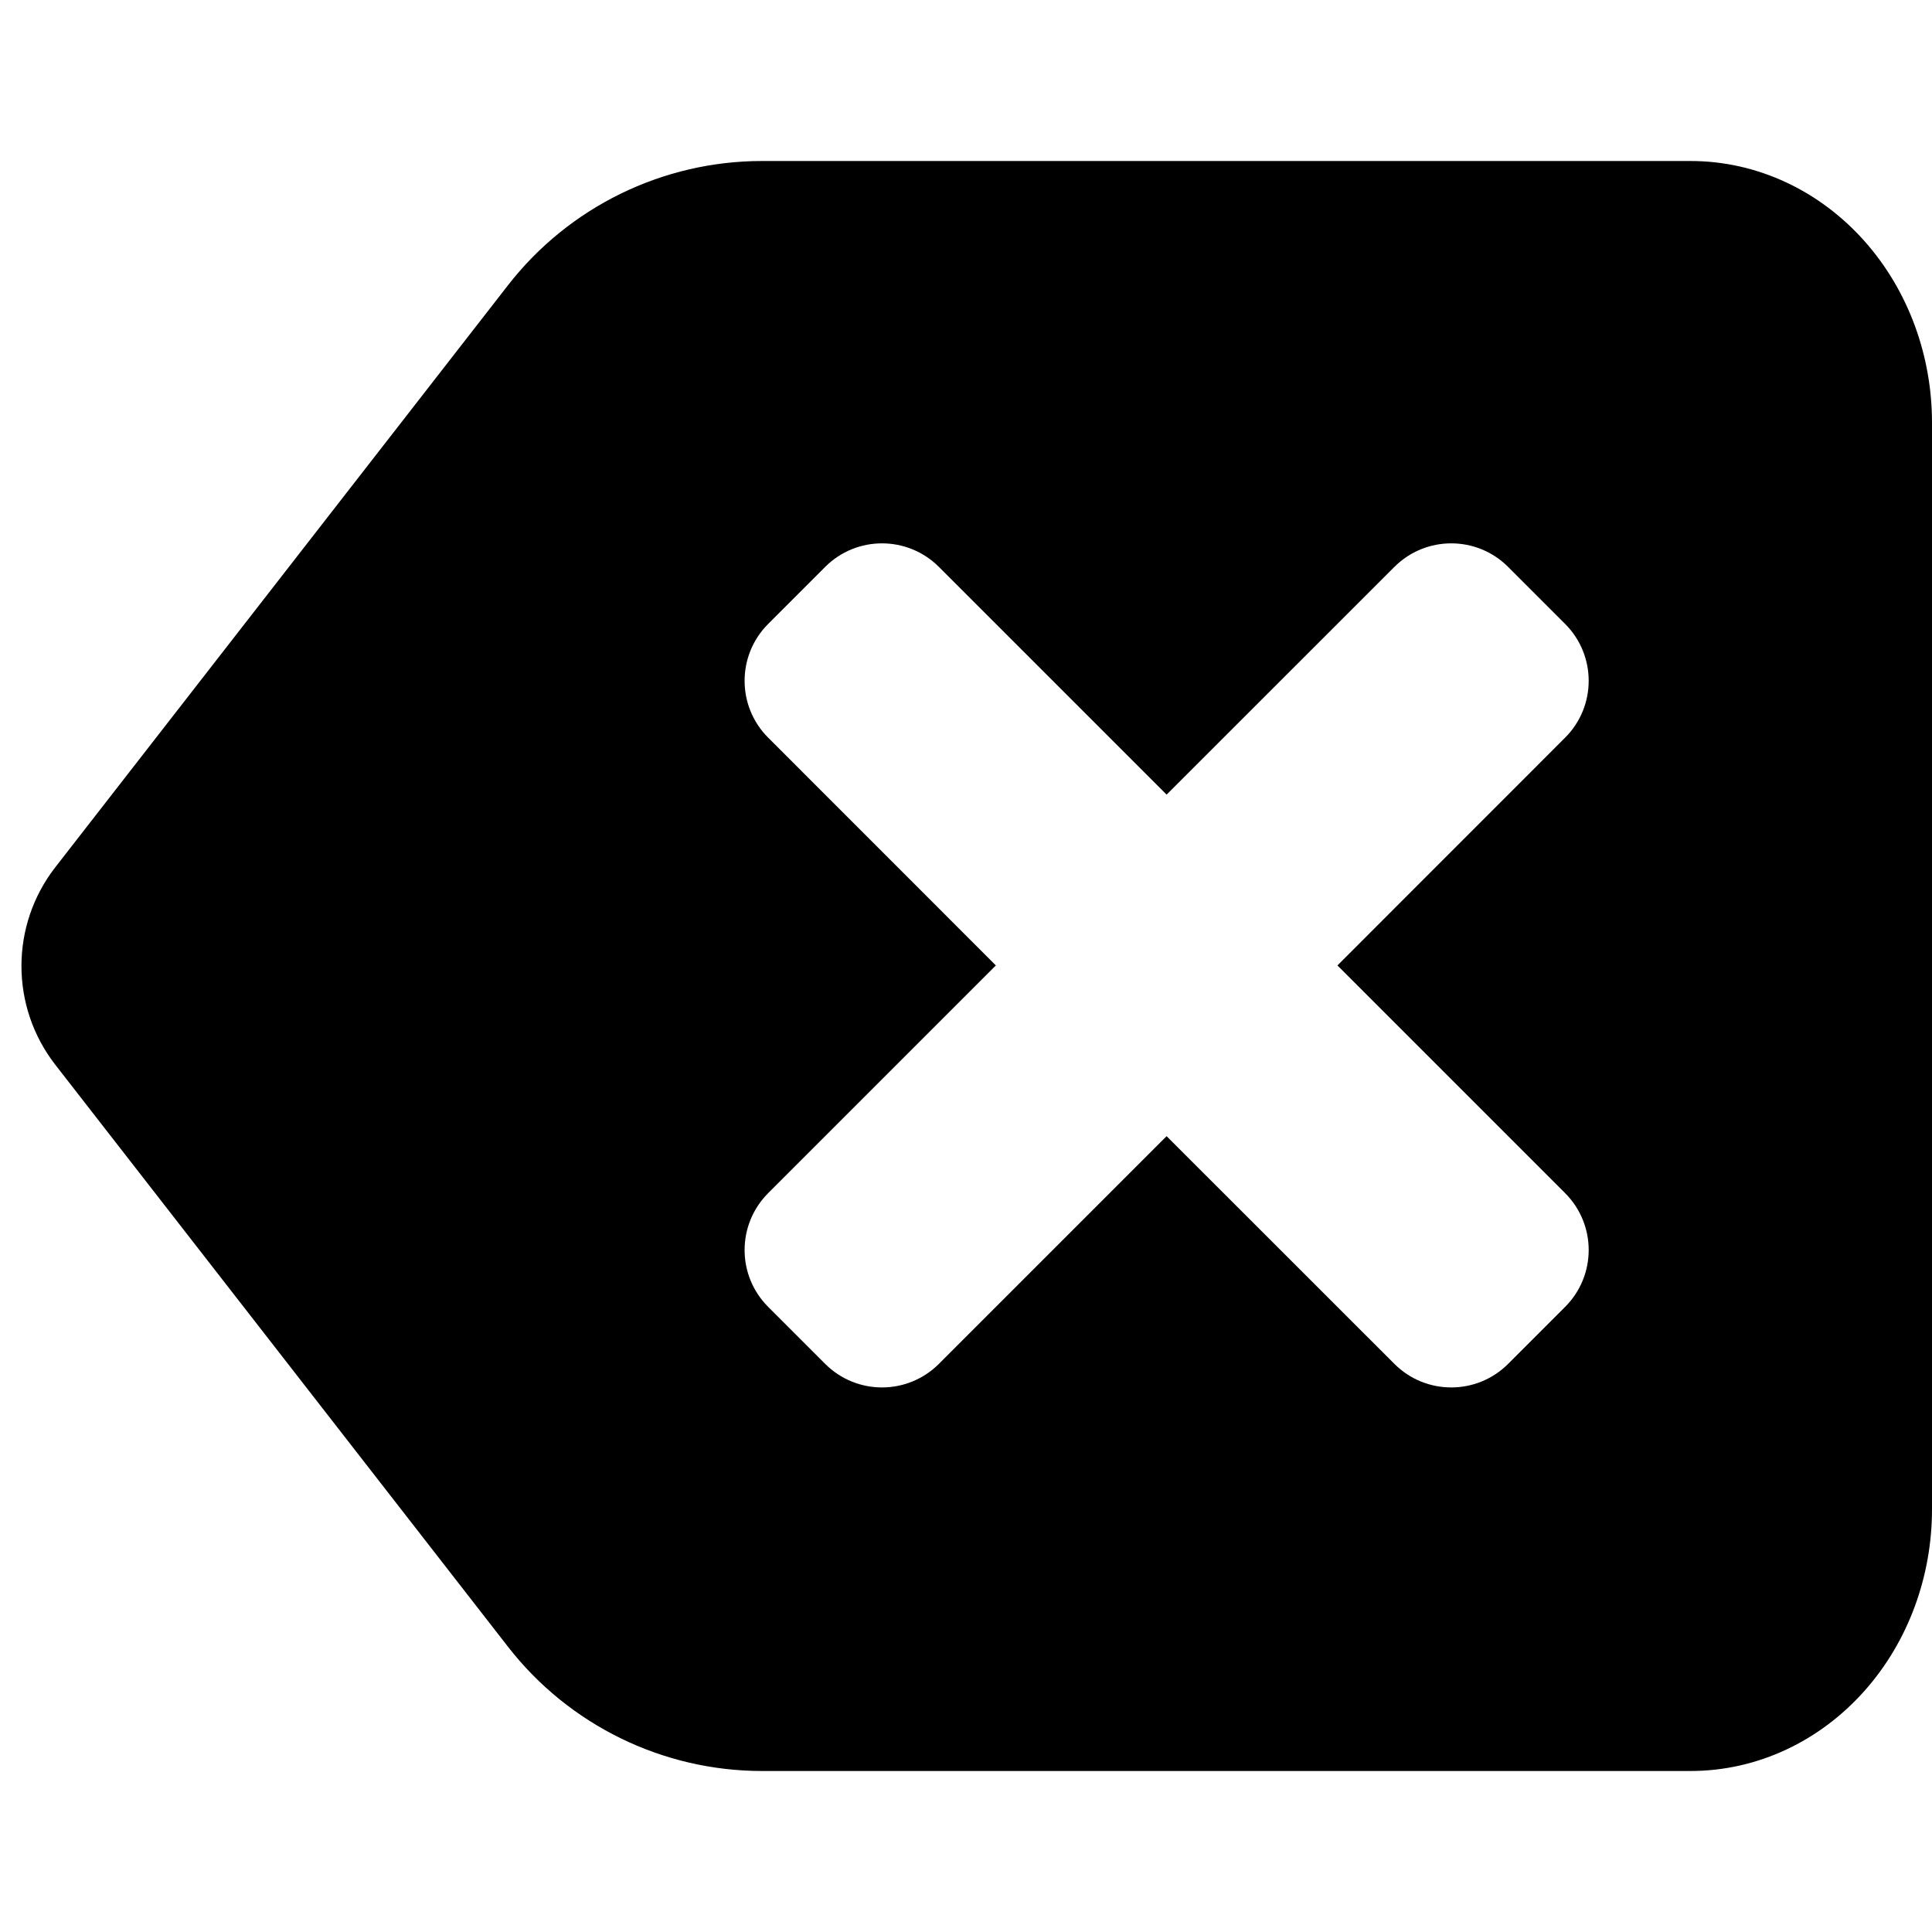
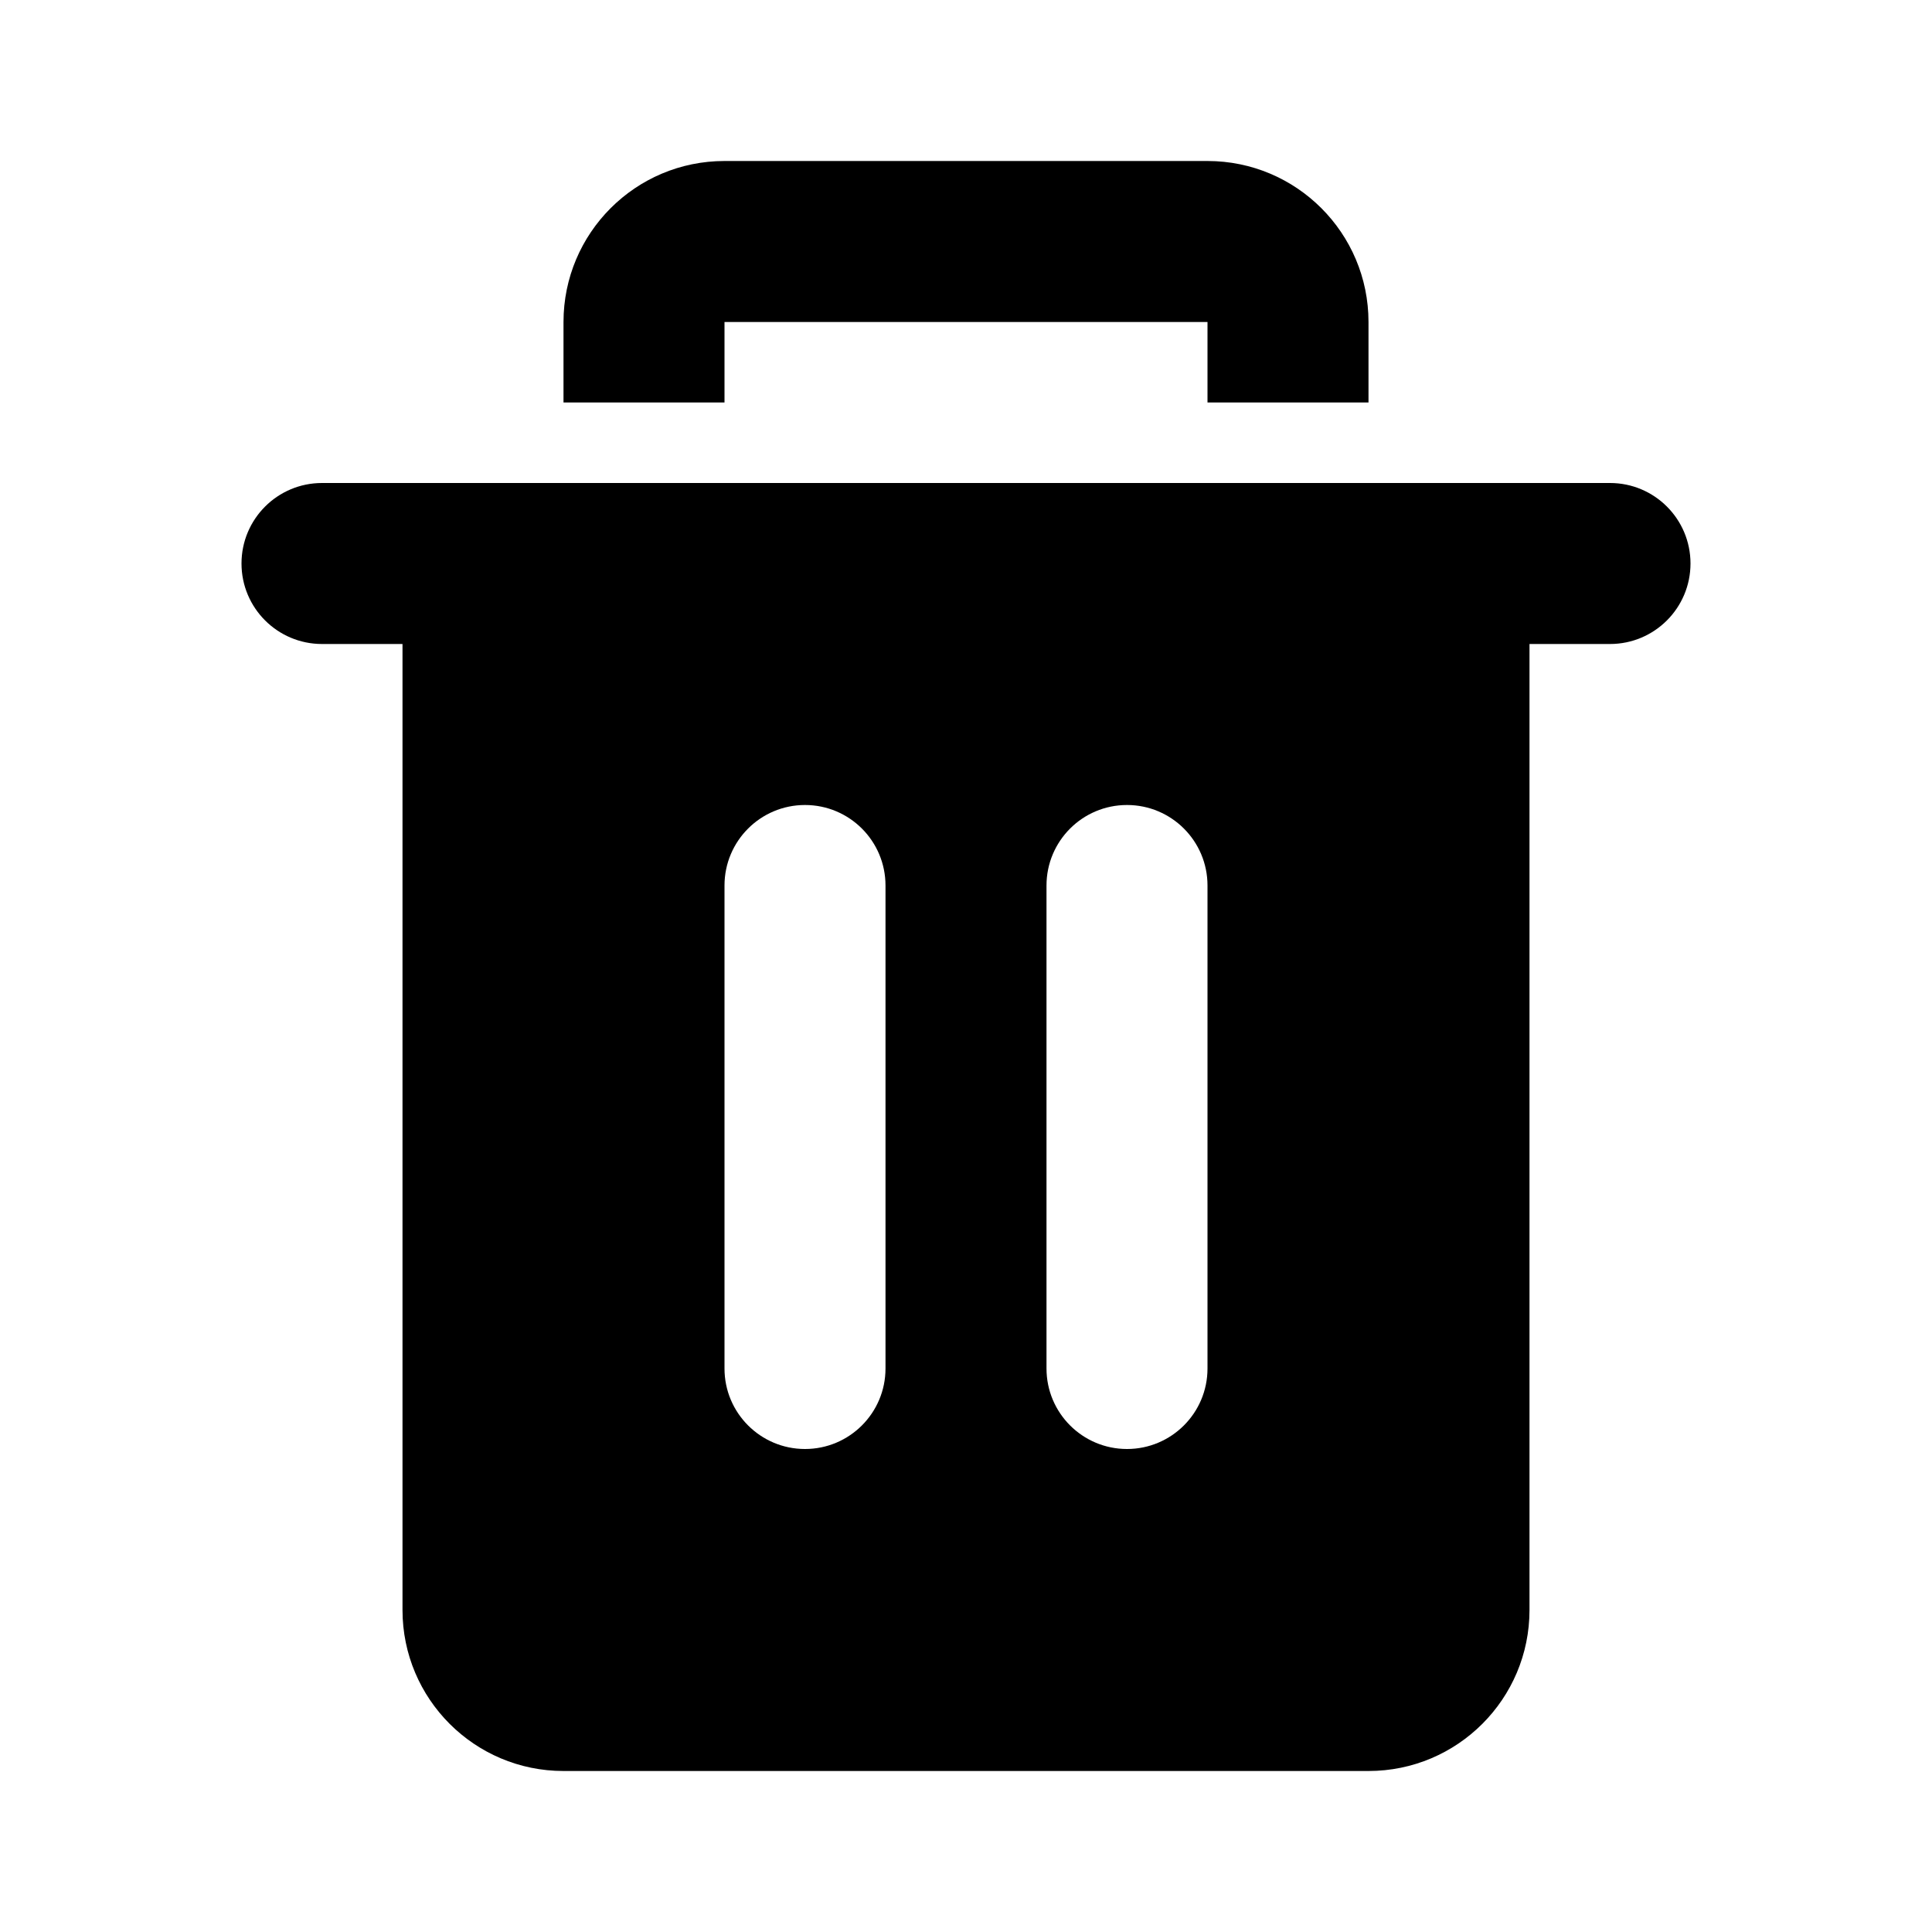
- <svg xmlns="http://www.w3.org/2000/svg" width="800px" height="800px" viewBox="0 0 24 24" fill="none">
-   <path fill-rule="evenodd" clip-rule="evenodd" d="M6.31 3.544C7.067 2.57 8.233 2 9.467 2H21C21.836 2 22.61 2.375 23.161 2.995C23.709 3.611 24 4.424 24 5.25V18.75C24 19.576 23.709 20.389 23.161 21.005C22.61 21.625 21.836 22 21 22H9.467C8.233 22 7.067 21.43 6.31 20.456L0.688 13.228C0.126 12.506 0.126 11.494 0.688 10.772L6.31 3.544ZM10.25 7.043C10.64 6.652 11.273 6.652 11.664 7.043L14.492 9.871L17.321 7.043C17.711 6.652 18.345 6.652 18.735 7.043L19.442 7.75C19.833 8.141 19.833 8.774 19.442 9.164L16.614 11.993L19.442 14.821C19.833 15.212 19.833 15.845 19.442 16.235L18.735 16.942C18.345 17.333 17.711 17.333 17.321 16.942L14.492 14.114L11.664 16.942C11.273 17.333 10.64 17.333 10.25 16.942L9.543 16.235C9.152 15.845 9.152 15.212 9.543 14.821L12.371 11.993L9.543 9.164C9.152 8.774 9.152 8.141 9.543 7.75L10.25 7.043Z" fill="#000000" />
+ <svg xmlns="http://www.w3.org/2000/svg" fill="#000000" width="800px" height="800px" viewBox="0 0 24 24" id="delete-alt" class="icon glyph">
+   <path d="M17,4V5H15V4H9V5H7V4A2,2,0,0,1,9,2h6A2,2,0,0,1,17,4Z" />
+   <path d="M20,6H4A1,1,0,0,0,4,8H5V20a2,2,0,0,0,2,2H17a2,2,0,0,0,2-2V8h1a1,1,0,0,0,0-2ZM11,17a1,1,0,0,1-2,0V11a1,1,0,0,1,2,0Zm4,0a1,1,0,0,1-2,0V11a1,1,0,0,1,2,0Z" />
</svg>
